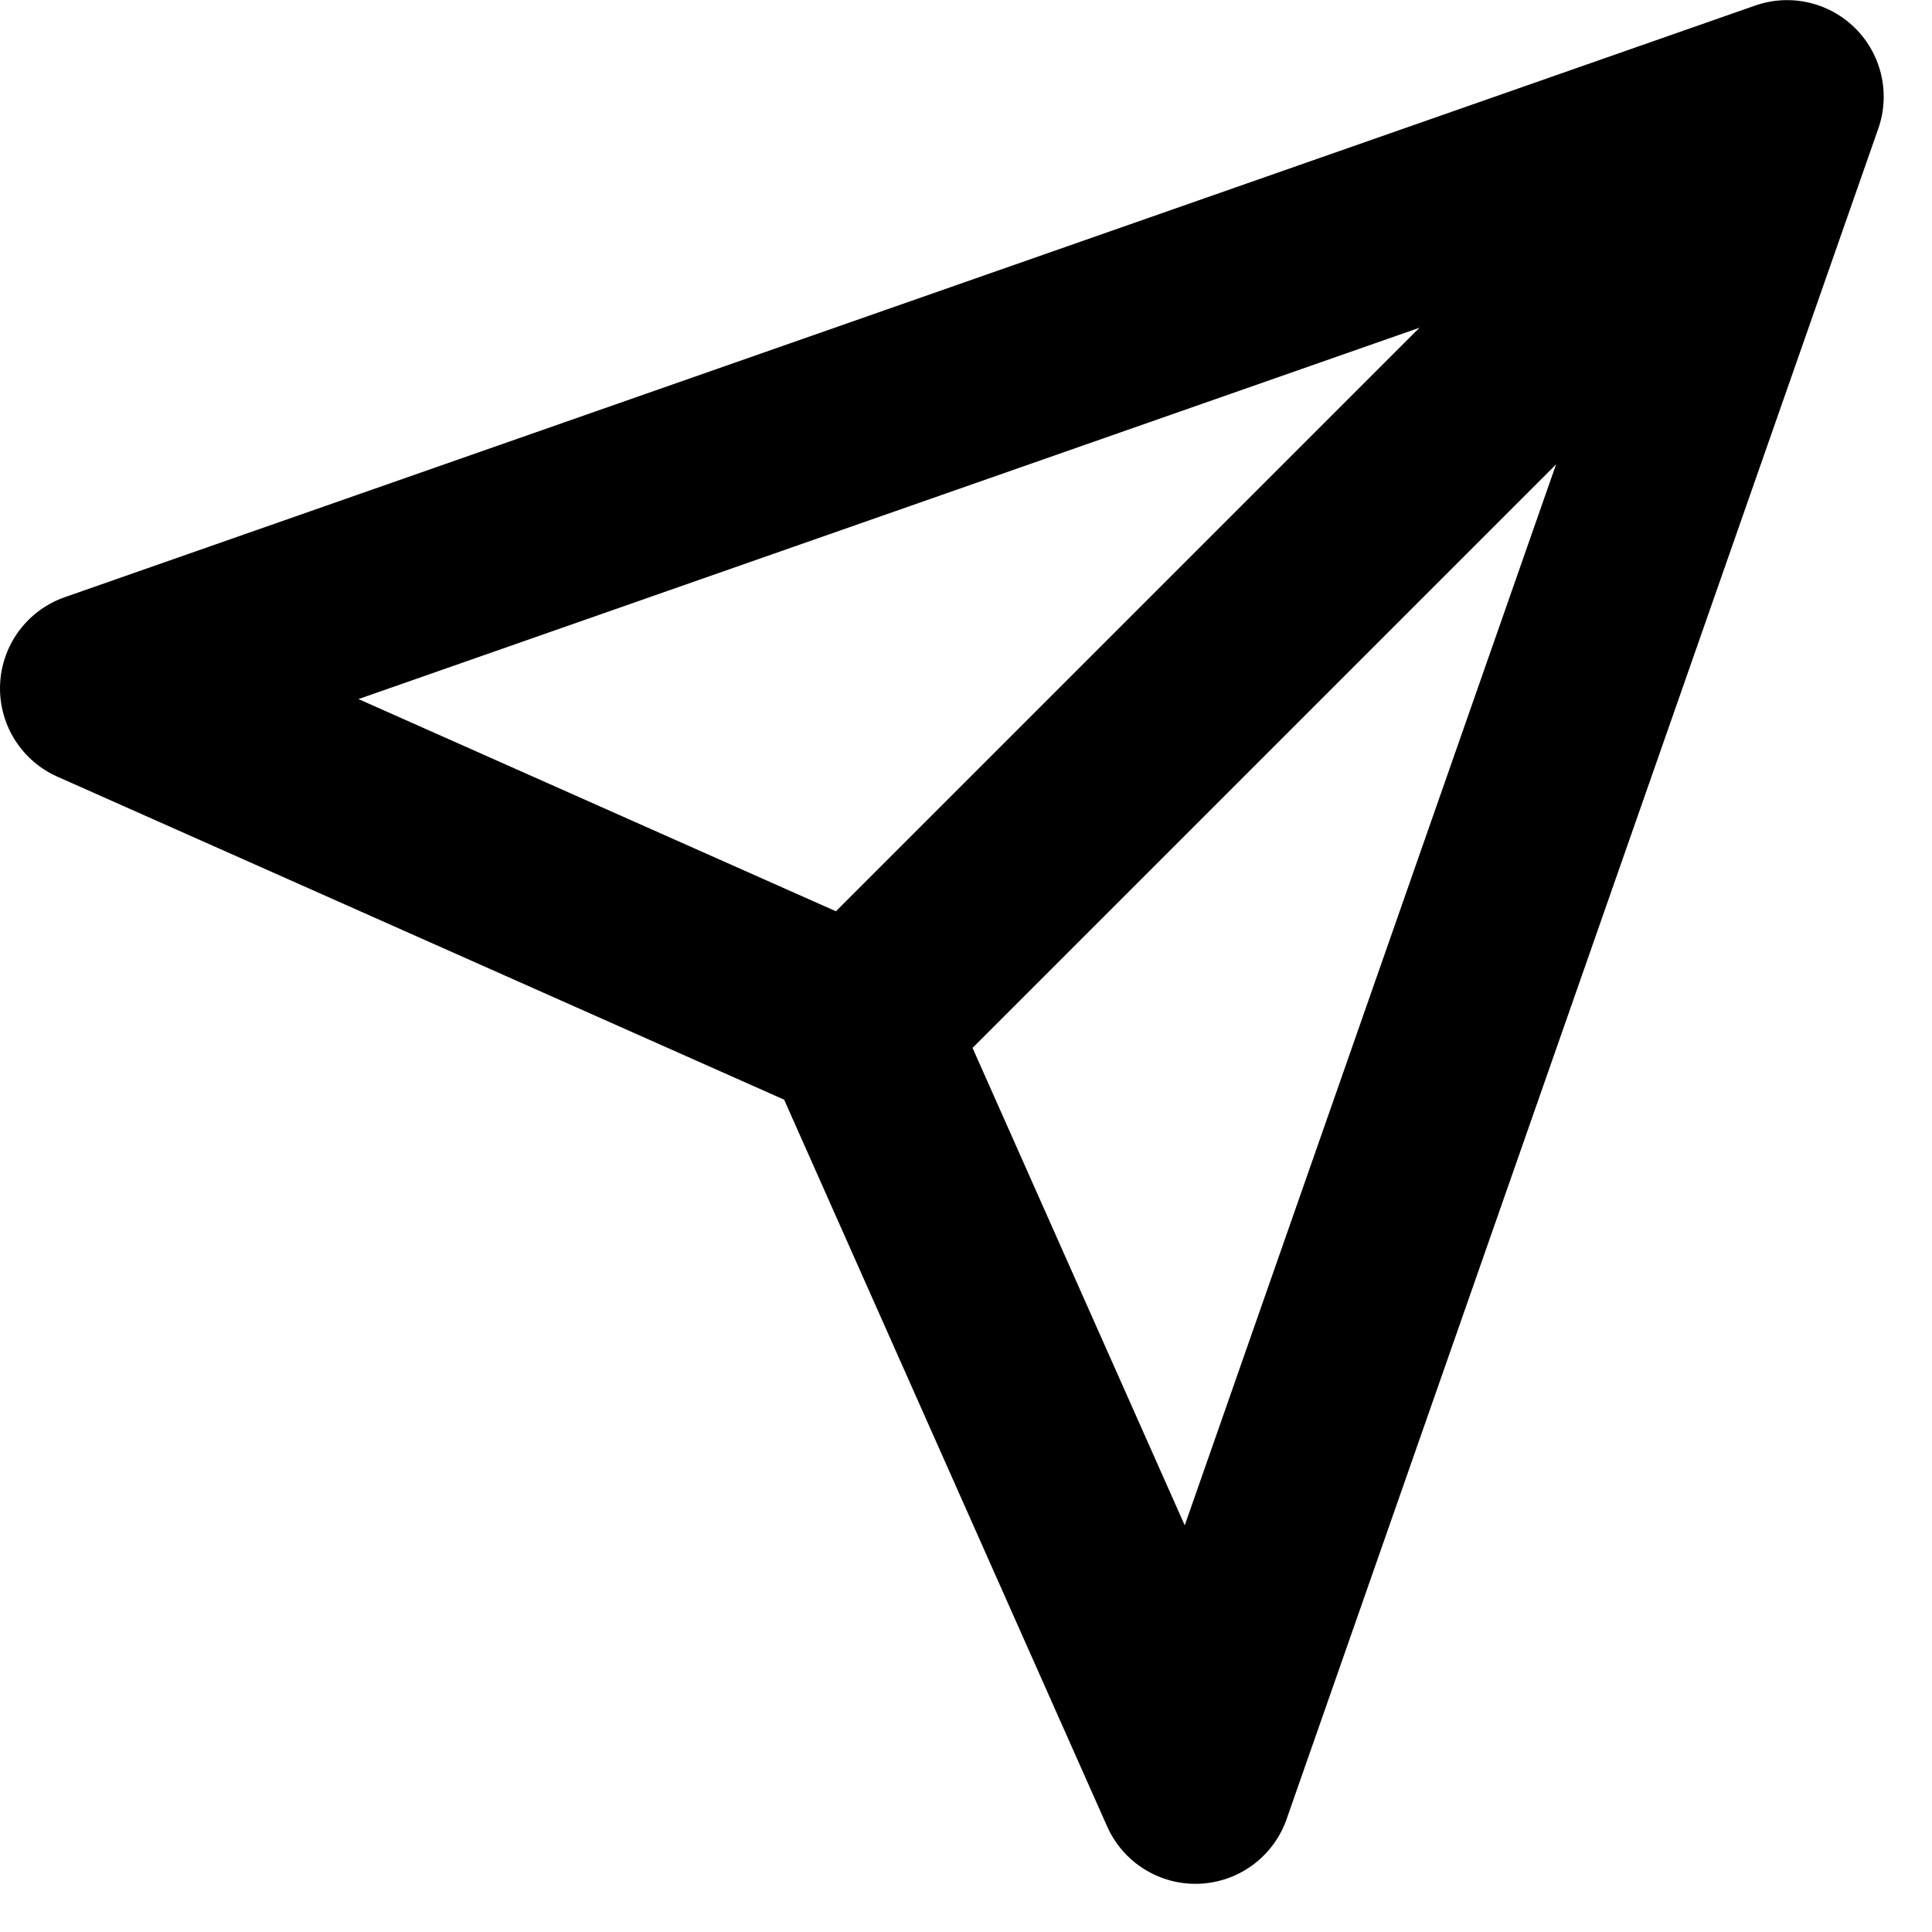
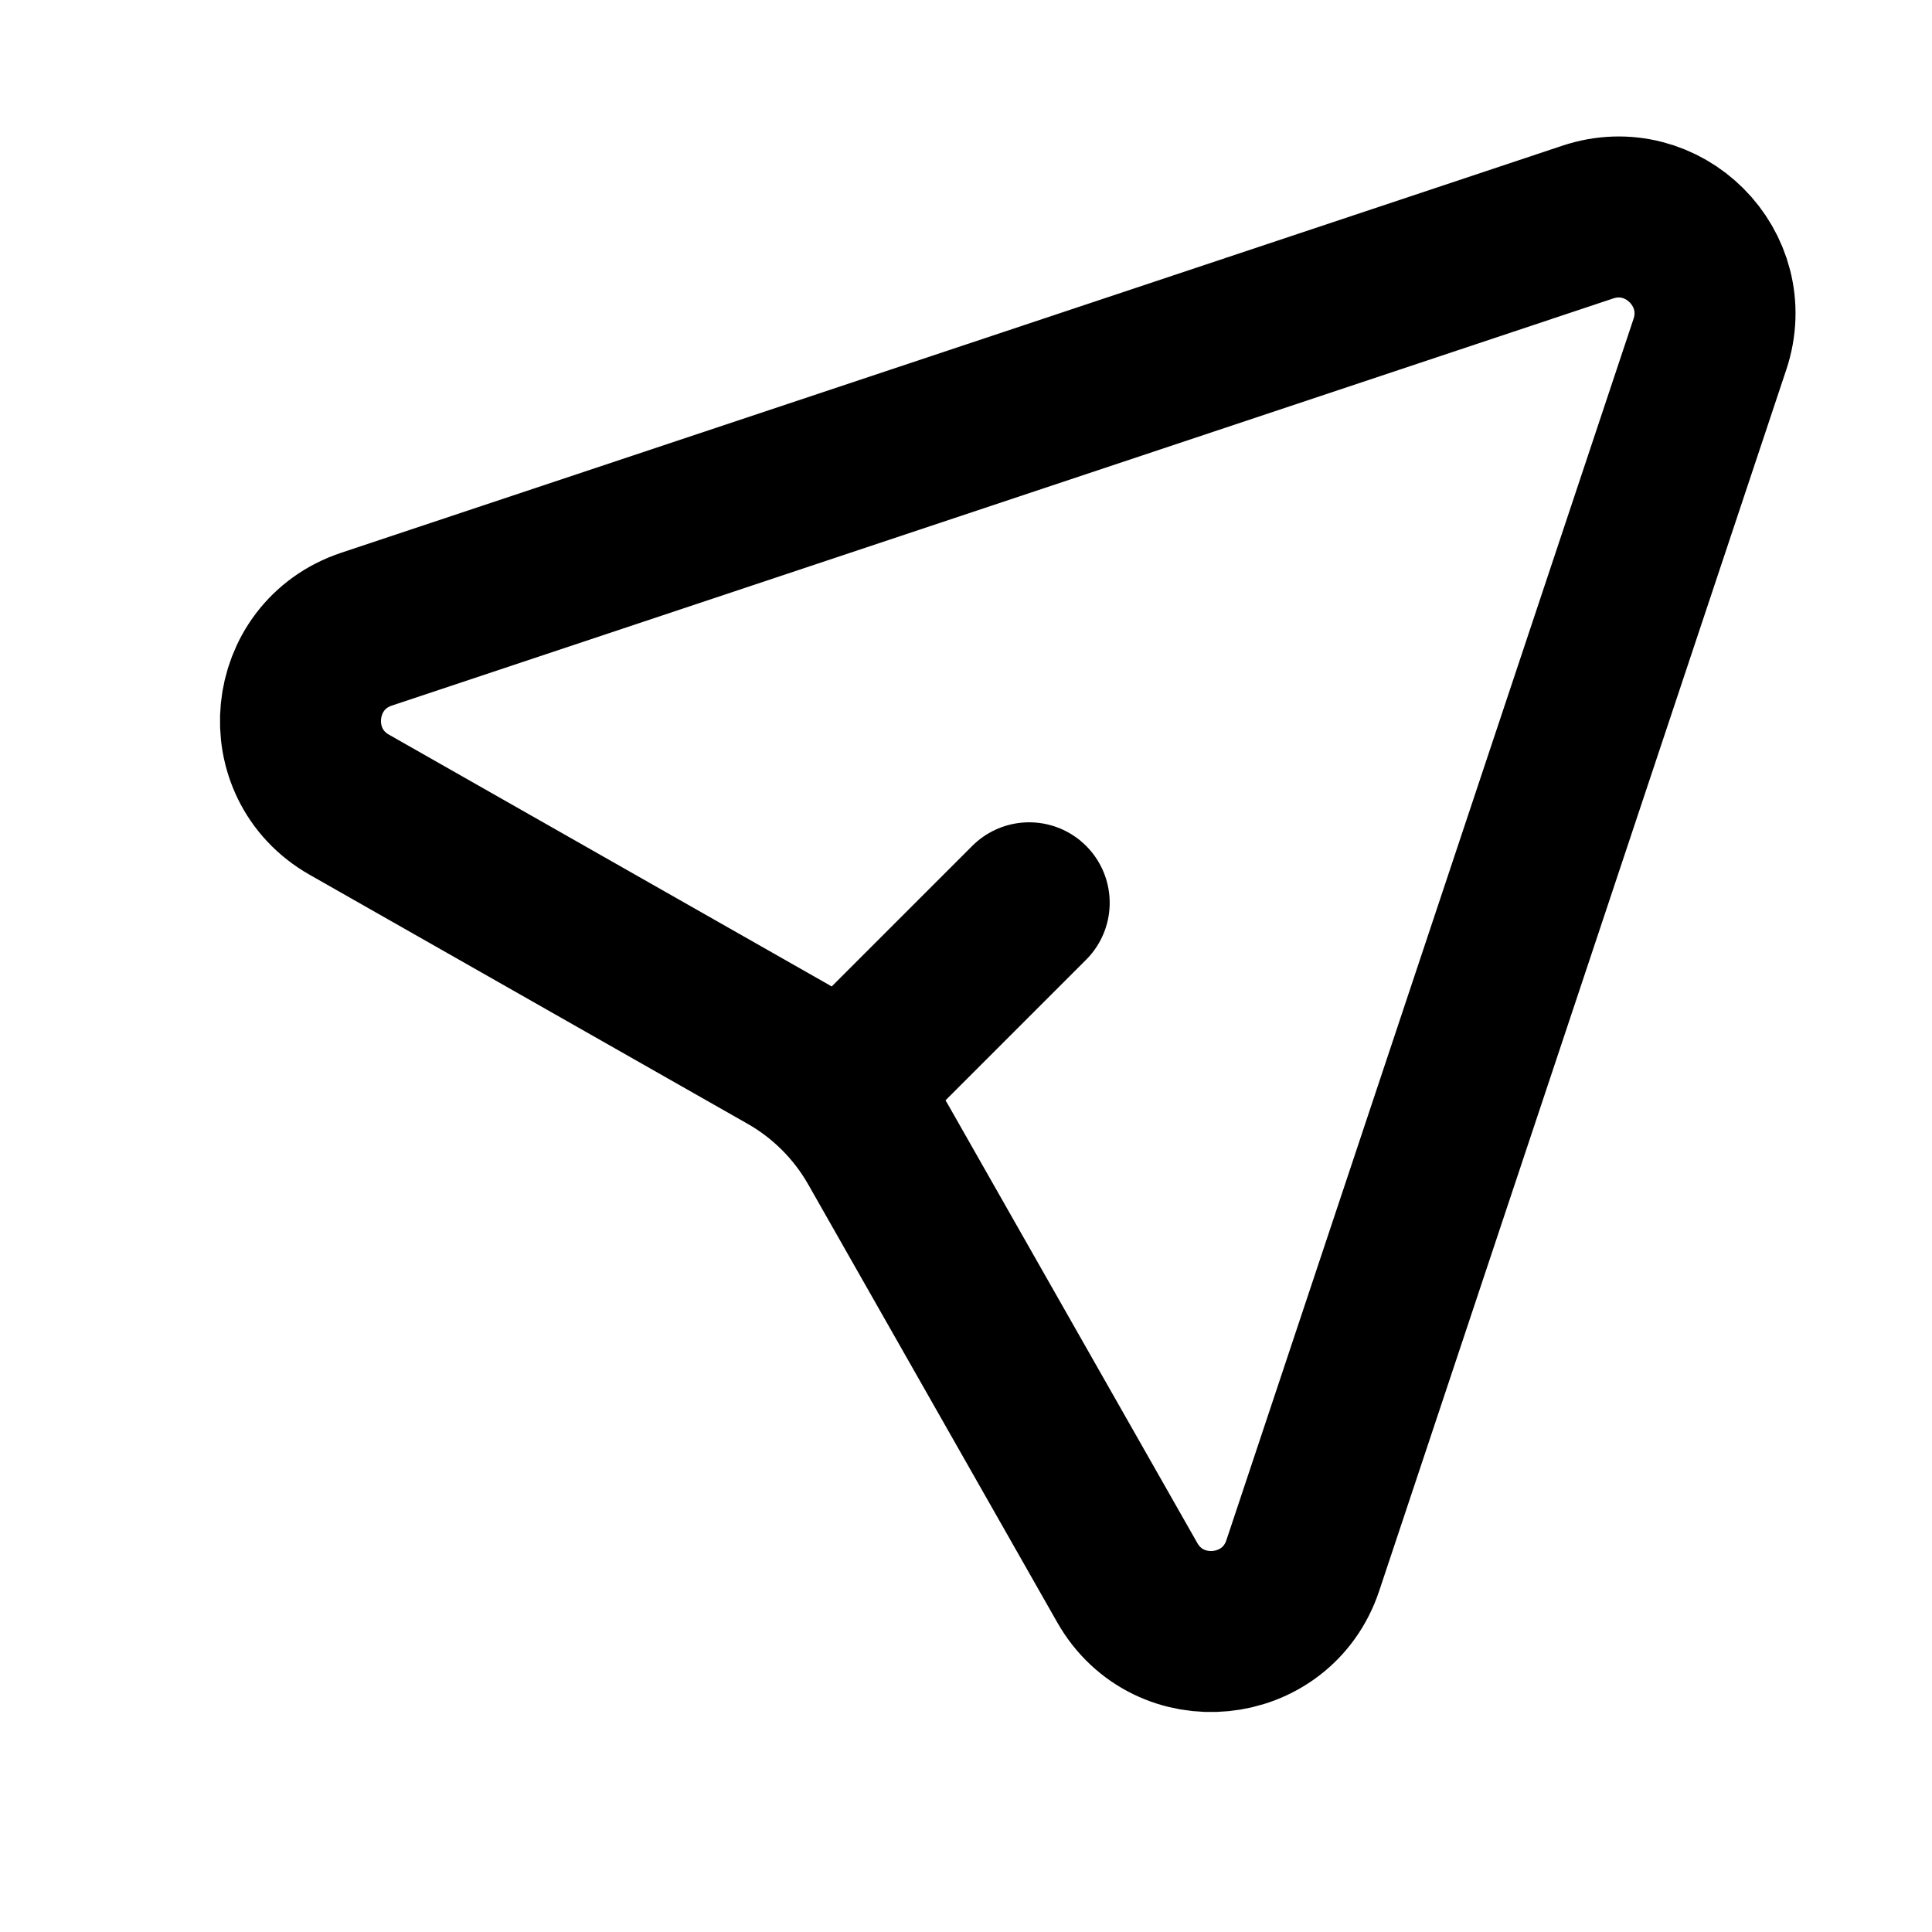
- <svg xmlns="http://www.w3.org/2000/svg" width="16" height="16" viewBox="0 0 16 16" fill="none">
-   <path d="M14.8 0.801L7.1 8.501M14.8 0.801L9.9 14.801L7.1 8.501M14.8 0.801L0.8 5.701L7.1 8.501" stroke="black" stroke-width="1.6" stroke-linecap="round" stroke-linejoin="round" />
+ <svg xmlns="http://www.w3.org/2000/svg" width="24" height="24" viewBox="0 0 24 24" fill="none">
+   <path d="M19.723 2.759C20.661 2.446 21.554 3.339 21.241 4.277L16.184 19.447C15.856 20.432 14.516 20.563 14.003 19.66L10.908 14.217C10.641 13.748 10.252 13.359 9.783 13.092L4.34 9.997C3.437 9.484 3.568 8.144 4.553 7.816L19.723 2.759Z" stroke="black" stroke-width="2" />
+   <path d="M12.785 11.215L10.785 13.215" stroke="black" stroke-width="2" stroke-linecap="round" stroke-linejoin="round" />
</svg>
